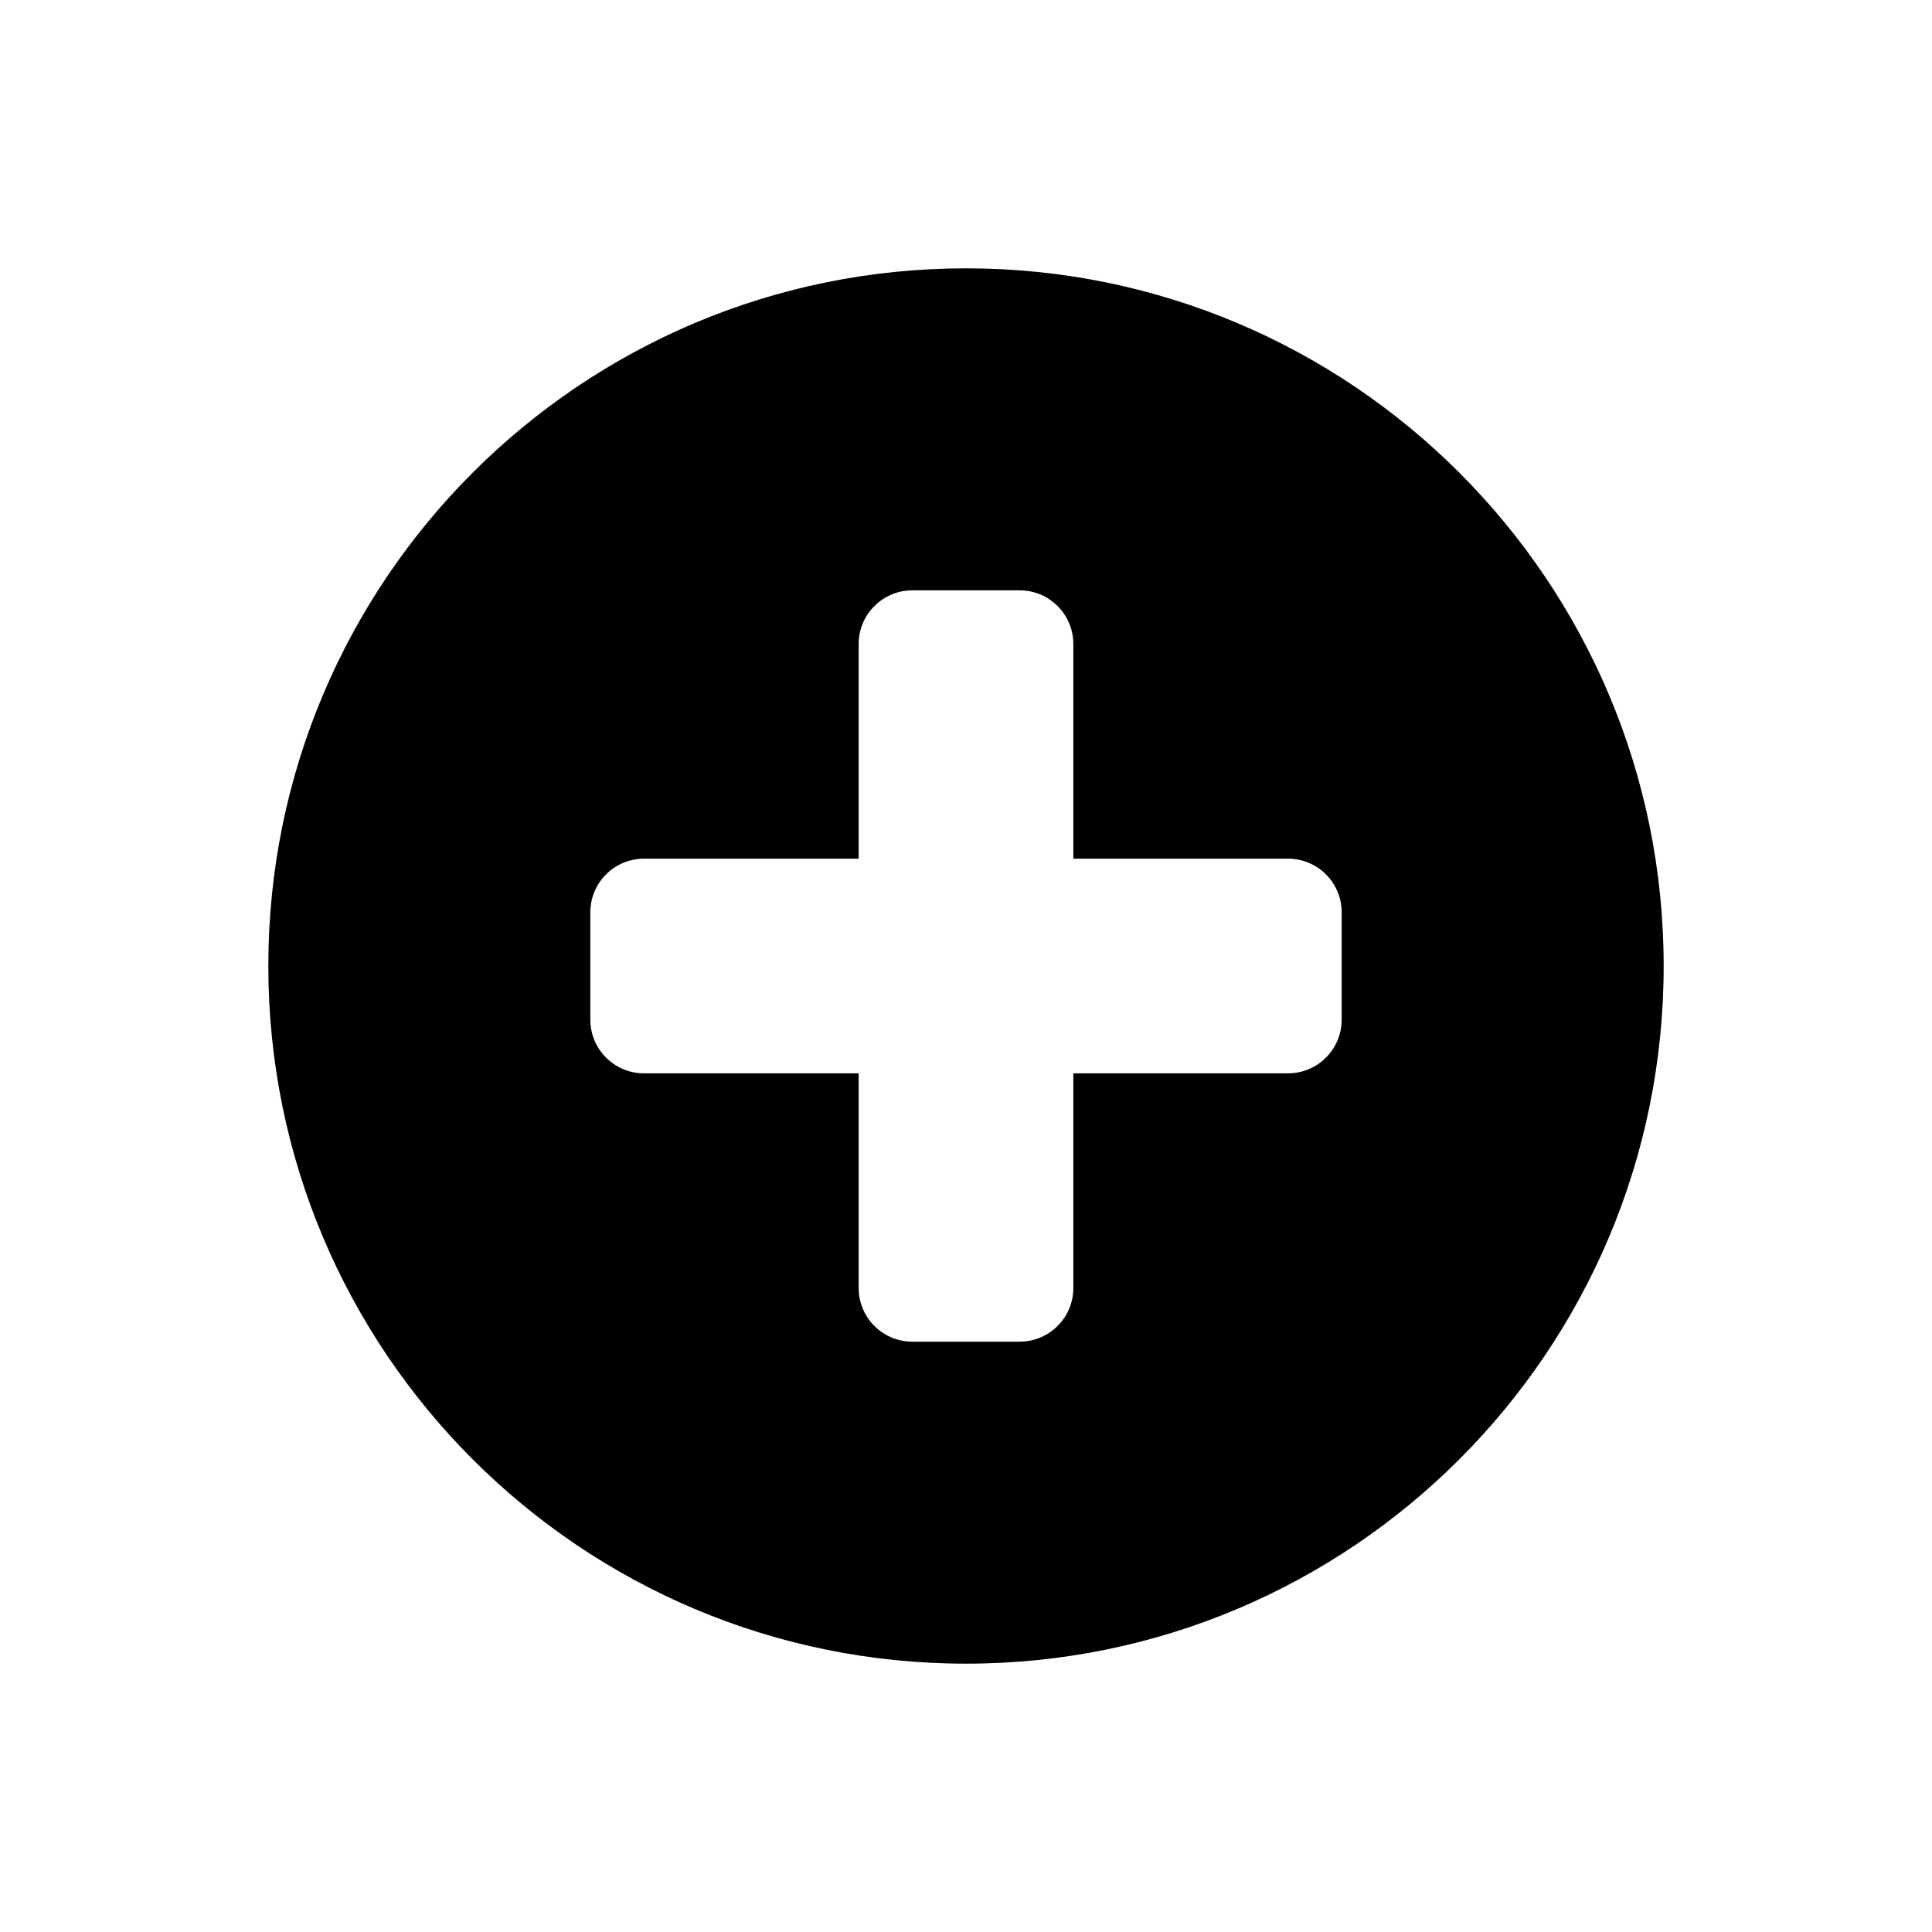
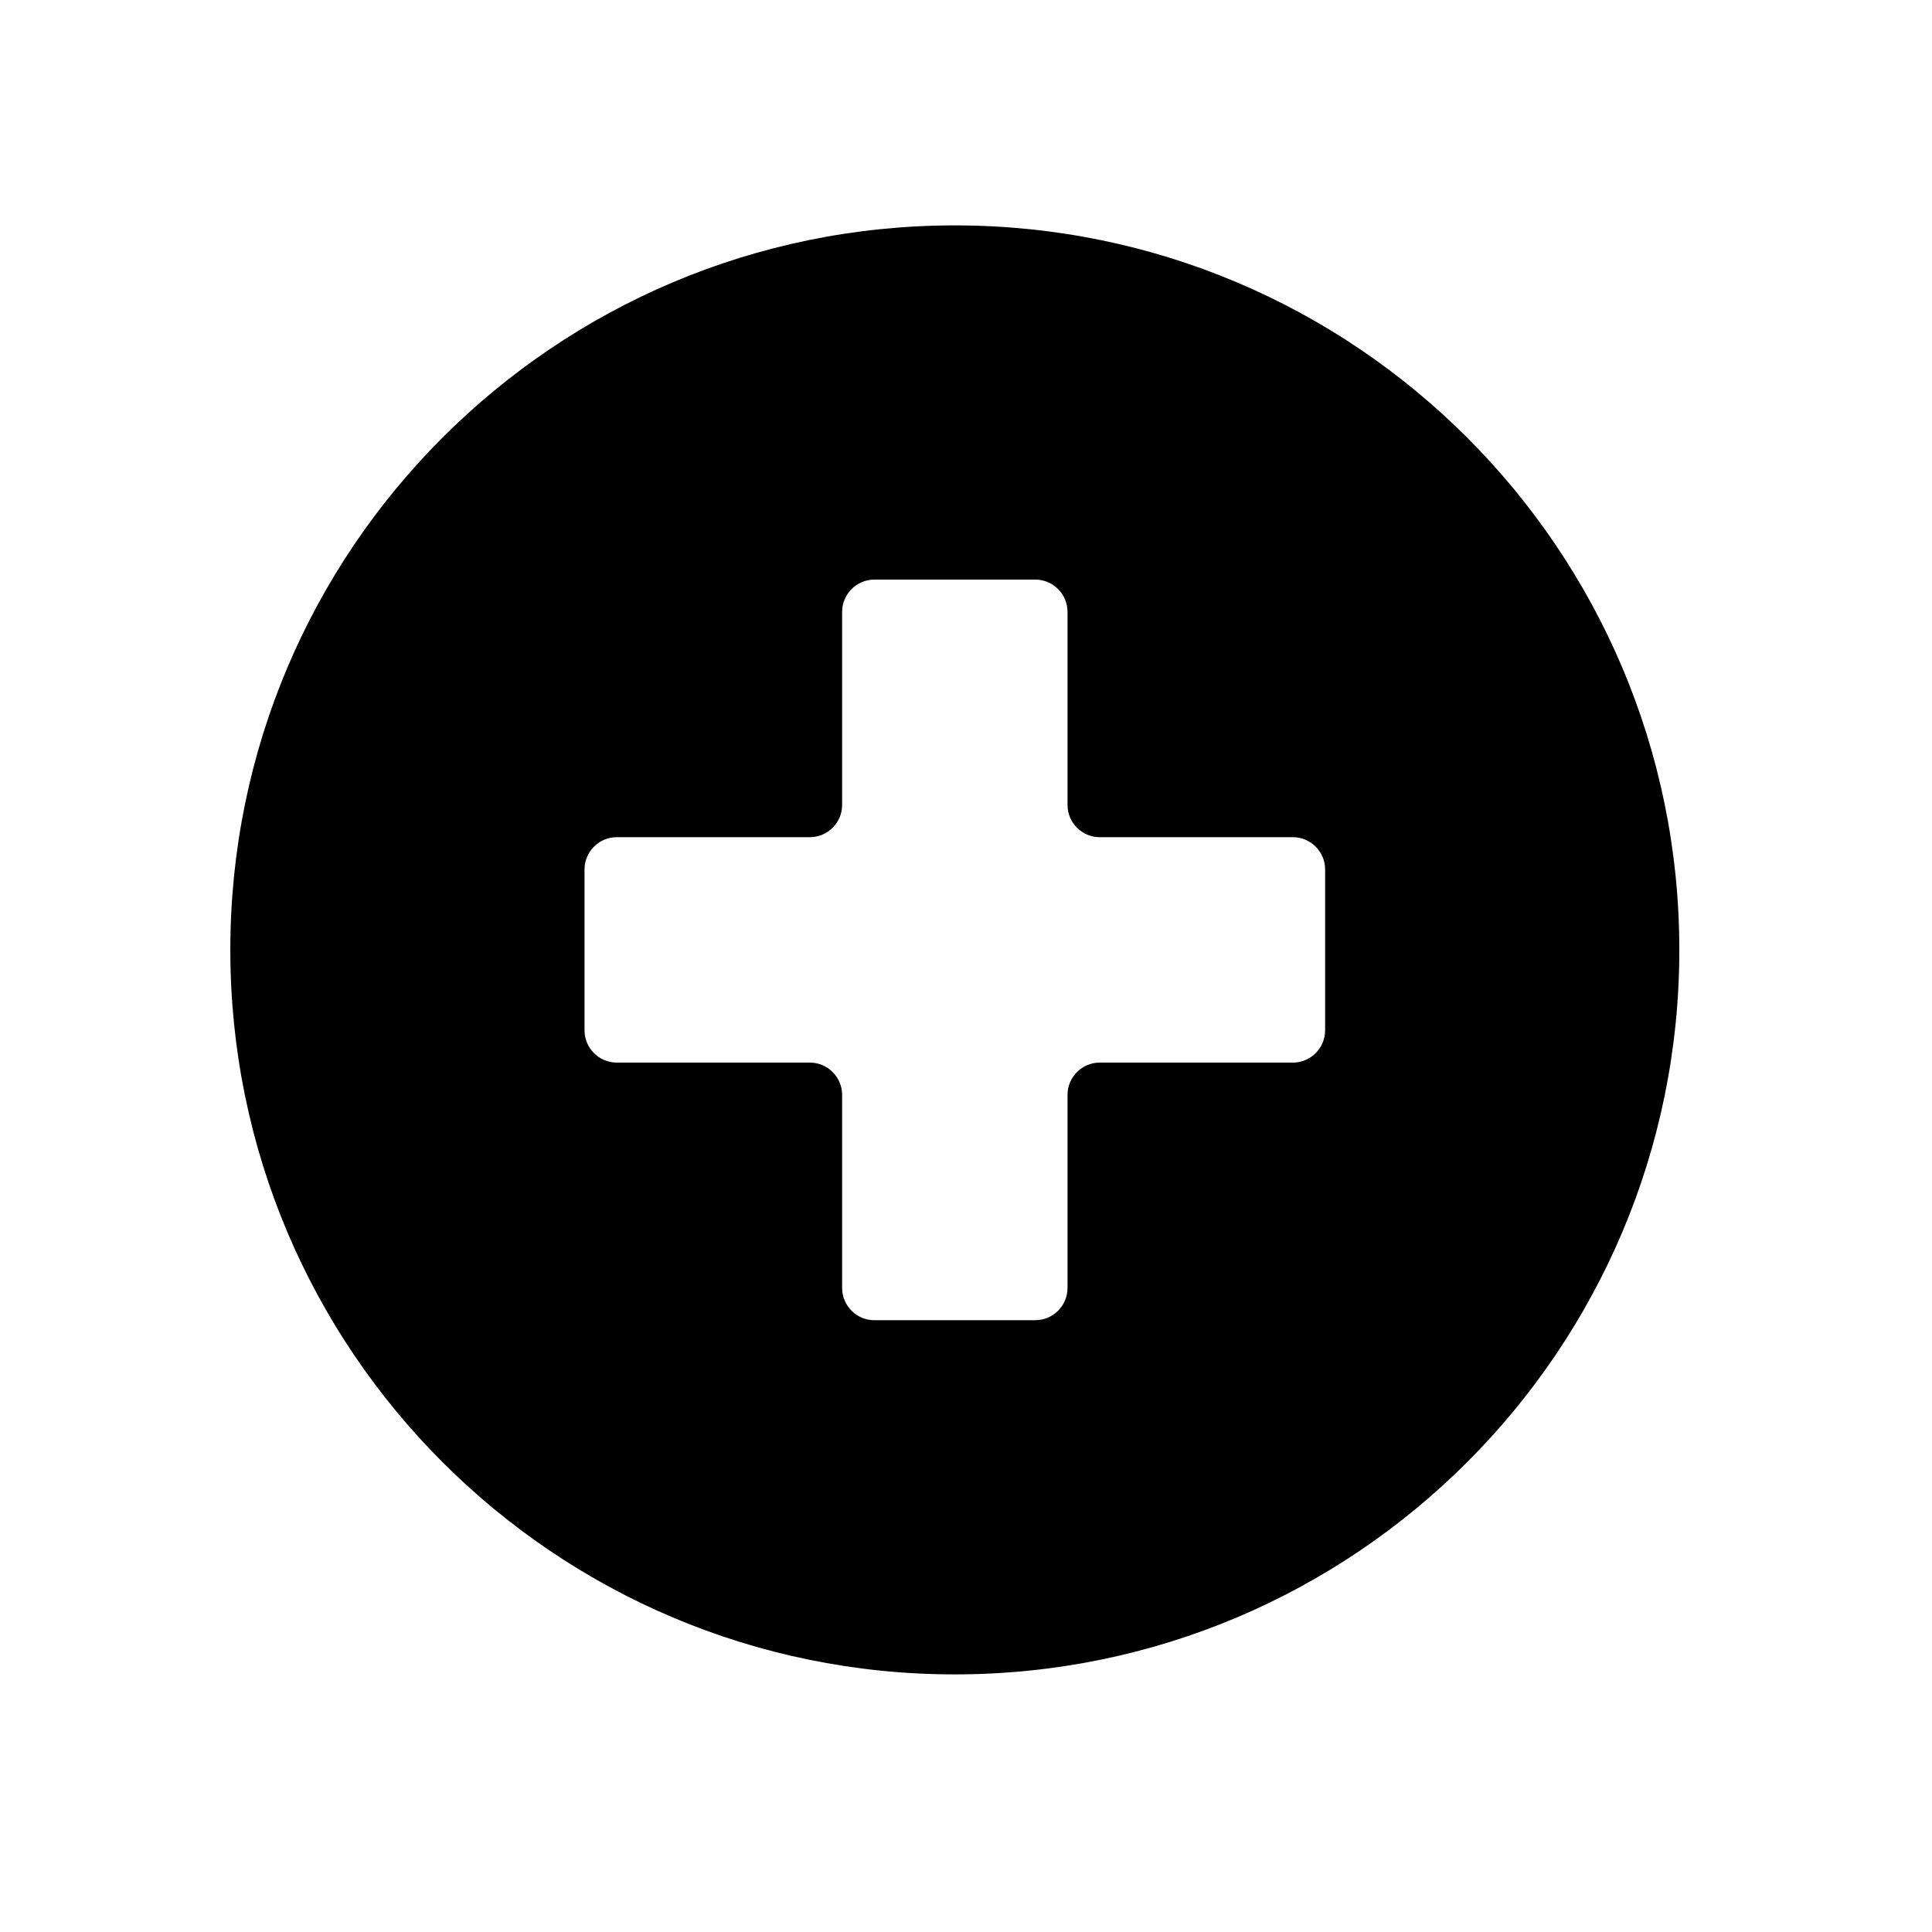
- <svg xmlns="http://www.w3.org/2000/svg" version="1.1" x="0px" y="0px" width="480px" height="480px" viewBox="0 0 480 480" style="enable-background:new 0 0 480 480;" xml:space="preserve">
-   <path style="fill-rule:evenodd;clip-rule:evenodd;" d="M240,66.667c-95.729,0-173.333,77.604-173.333,173.333    S144.271,413.333,240,413.333S413.333,335.729,413.333,240S335.729,66.667,240,66.667z M333.333,253.333    c0,7.363-5.97,13.334-13.333,13.334h-53.333V320c0,7.363-5.971,13.333-13.334,13.333h-26.666c-7.363,0-13.334-5.97-13.334-13.333    v-53.333H160c-7.363,0-13.333-5.971-13.333-13.334v-26.666c0-7.363,5.97-13.334,13.333-13.334h53.333V160    c0-7.363,5.971-13.333,13.334-13.333h26.666c7.363,0,13.334,5.97,13.334,13.333v53.333H320c7.363,0,13.333,5.971,13.333,13.334    V253.333z" />
+ <svg xmlns="http://www.w3.org/2000/svg" version="1.1" baseProfile="tiny" x="0px" y="0px" width="480px" height="480px" viewBox="0 0 480 480" xml:space="preserve">
+   <g id="add">
+     <path fill-rule="evenodd" d="M237.223,55.997c-99.406,0-180,80.587-180,180.001c0,99.406,80.594,180.001,180,180.001   c99.424,0,180.002-80.595,180.002-180.001C417.225,136.584,336.647,55.997,237.223,55.997z M329.221,256   c0,4.396-3.598,7.999-7.998,7.999h-48c-4.4,0-7.998,3.604-7.998,8v47.998c0,4.401-3.604,8.004-8.004,8.004h-40   c-4.396,0-7.998-3.603-7.998-8.004v-47.998c0-4.396-3.604-8-8-8h-47.998c-4.4,0-8-3.603-8-7.999v-39.999c0-4.401,3.6-8.004,8-8.004   h47.998c4.396,0,8-3.598,8-7.999v-47.999c0-4.396,3.602-7.999,7.998-7.999h40c4.4,0,8.004,3.603,8.004,7.999v47.999   c0,4.401,3.598,7.999,7.998,7.999h48c4.4,0,7.998,3.603,7.998,8.004V256z" />
+   </g>
</svg>
